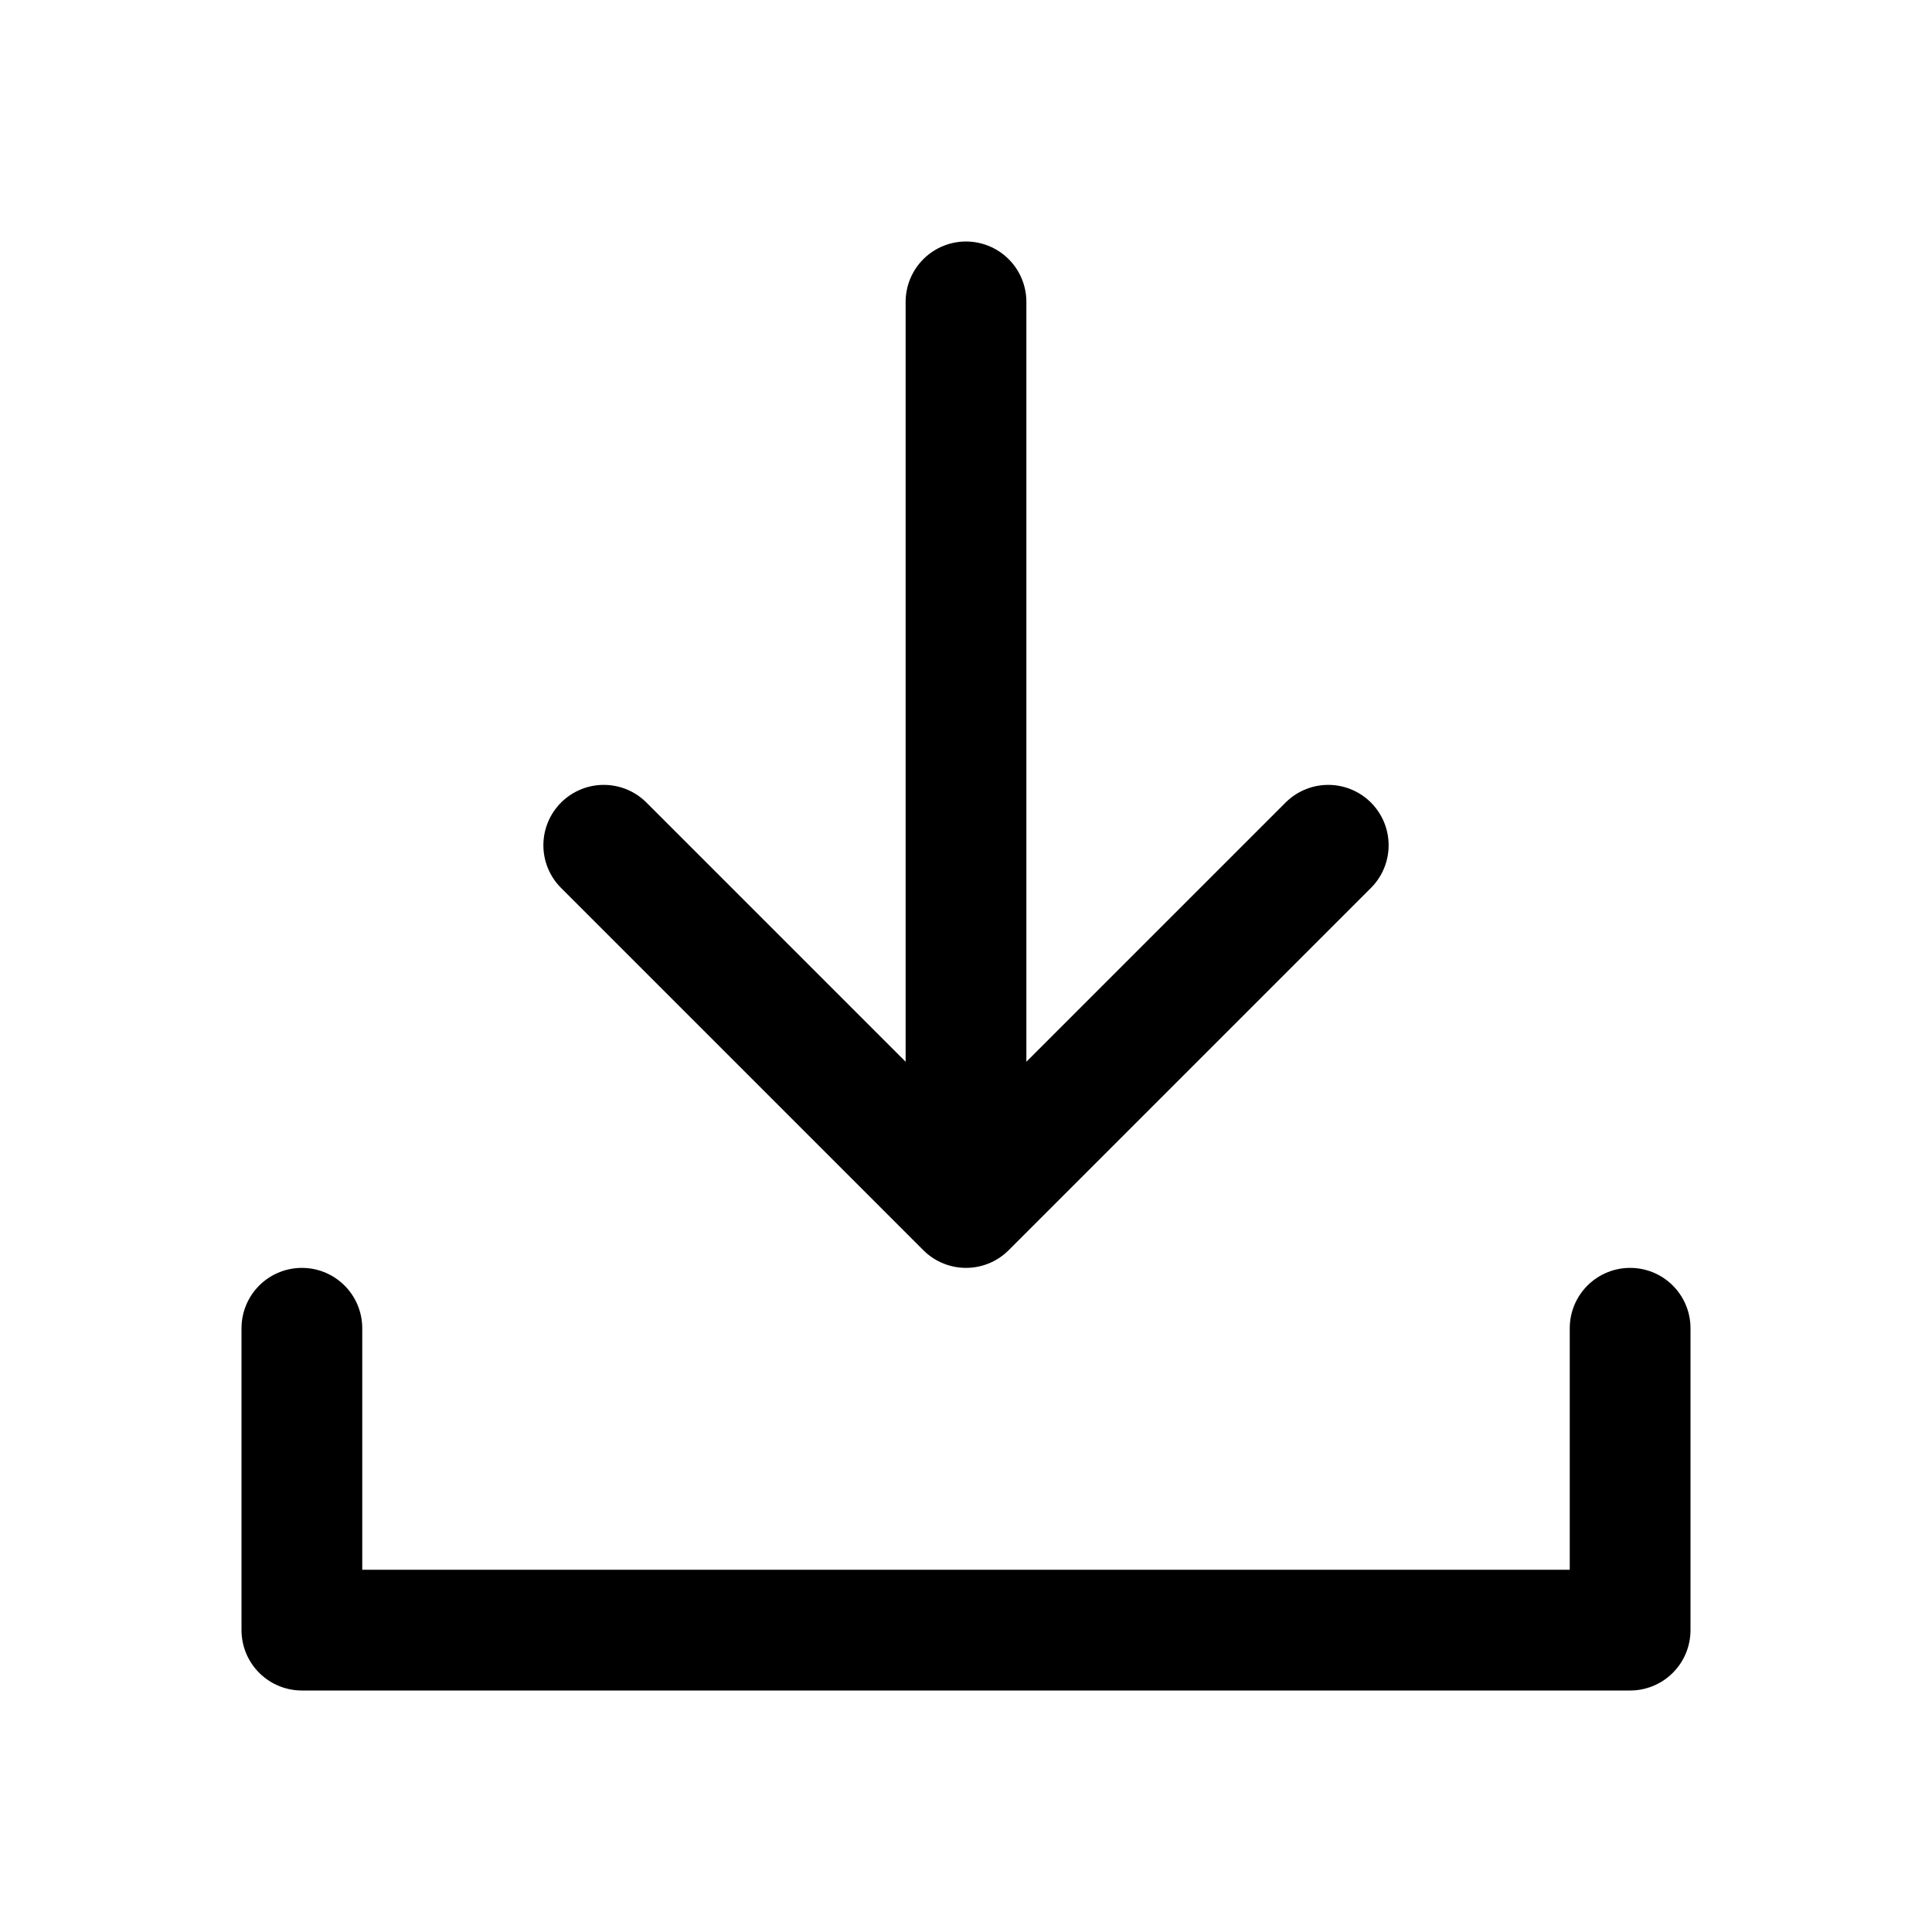
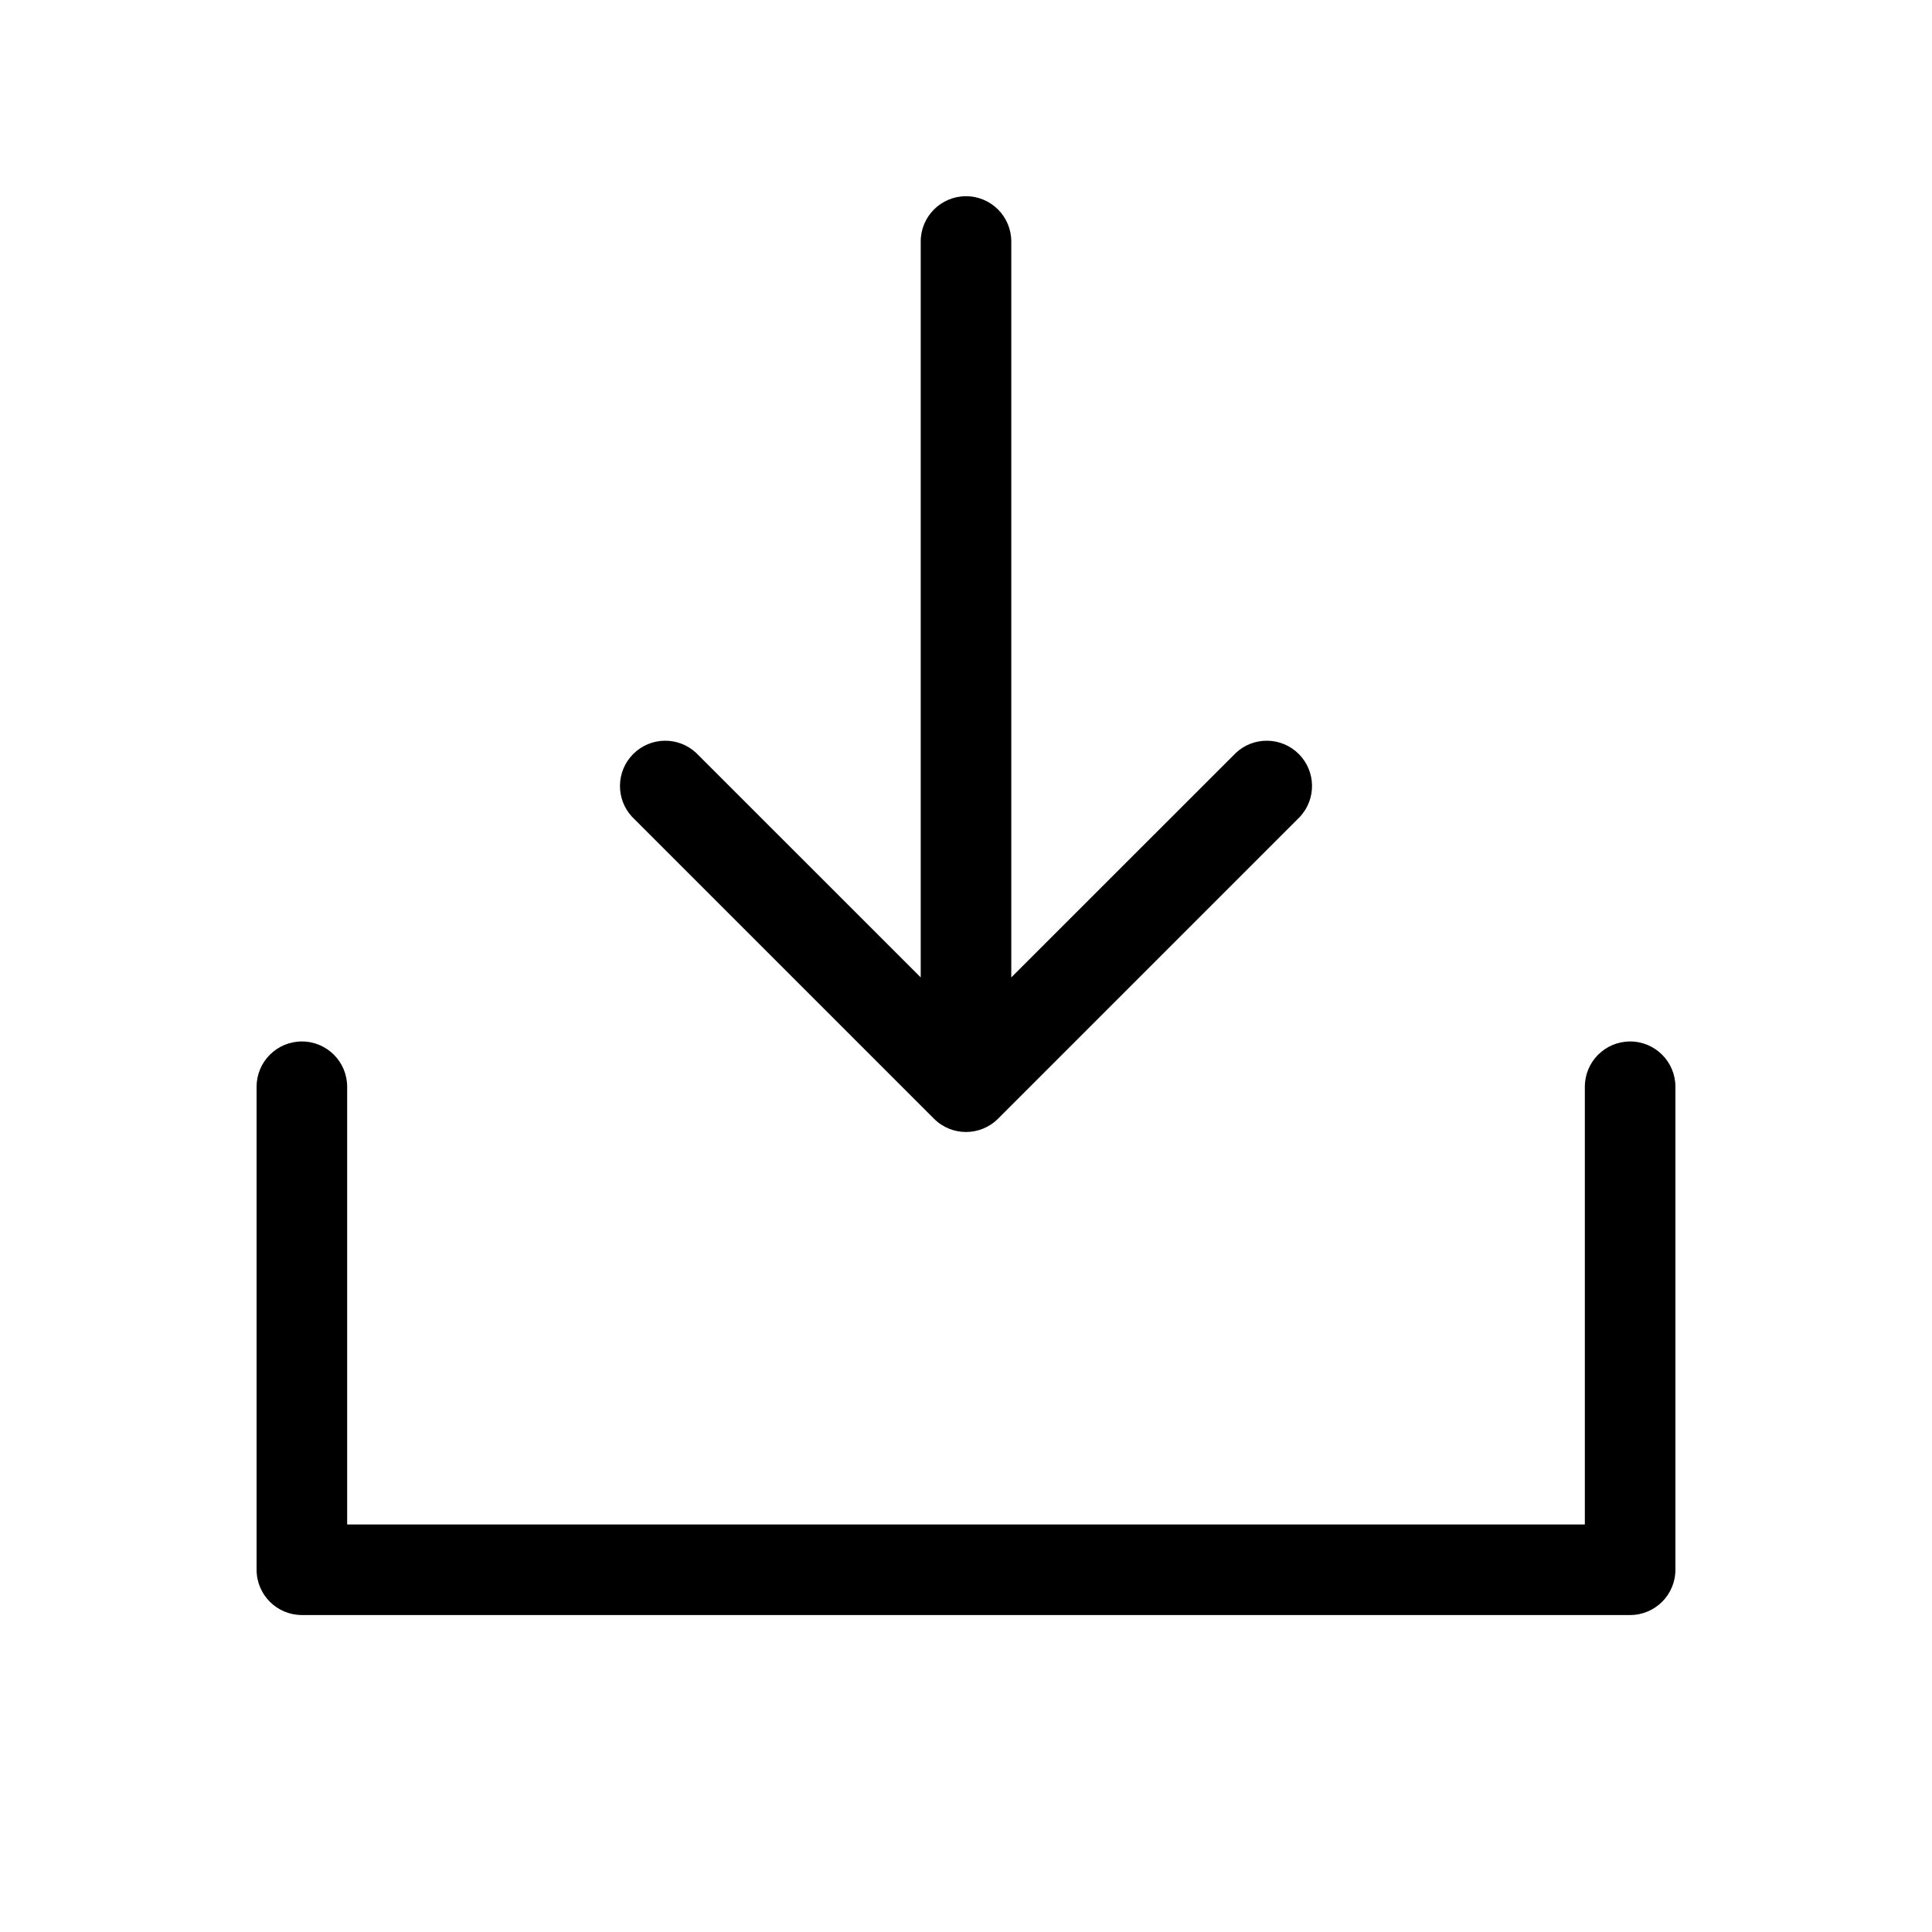
- <svg xmlns="http://www.w3.org/2000/svg" viewBox="0 0 256 256" width="48" height="48" fill="none" stroke="#000" stroke-width="16" stroke-linecap="round" stroke-linejoin="round">
-   <path d="M128 40v120M80 112l48 48 48-48" />
-   <path d="M40 176v40h176v-40" />
+ <svg xmlns="http://www.w3.org/2000/svg" viewBox="0 0 256 256" fill="#000000">
+   <path d="M222,144v64a6,6,0,0,1-6,6H40a6,6,0,0,1-6-6V144a6,6,0,0,1,12,0v58H210V144a6,6,0,0,1,12,0Zm-98.24,4.24a6,6,0,0,0,8.48,0l40-40a6,6,0,0,0-8.48-8.48L134,129.51V32a6,6,0,0,0-12,0v97.51L92.24,99.76a6,6,0,0,0-8.48,8.48Z" />
</svg>
